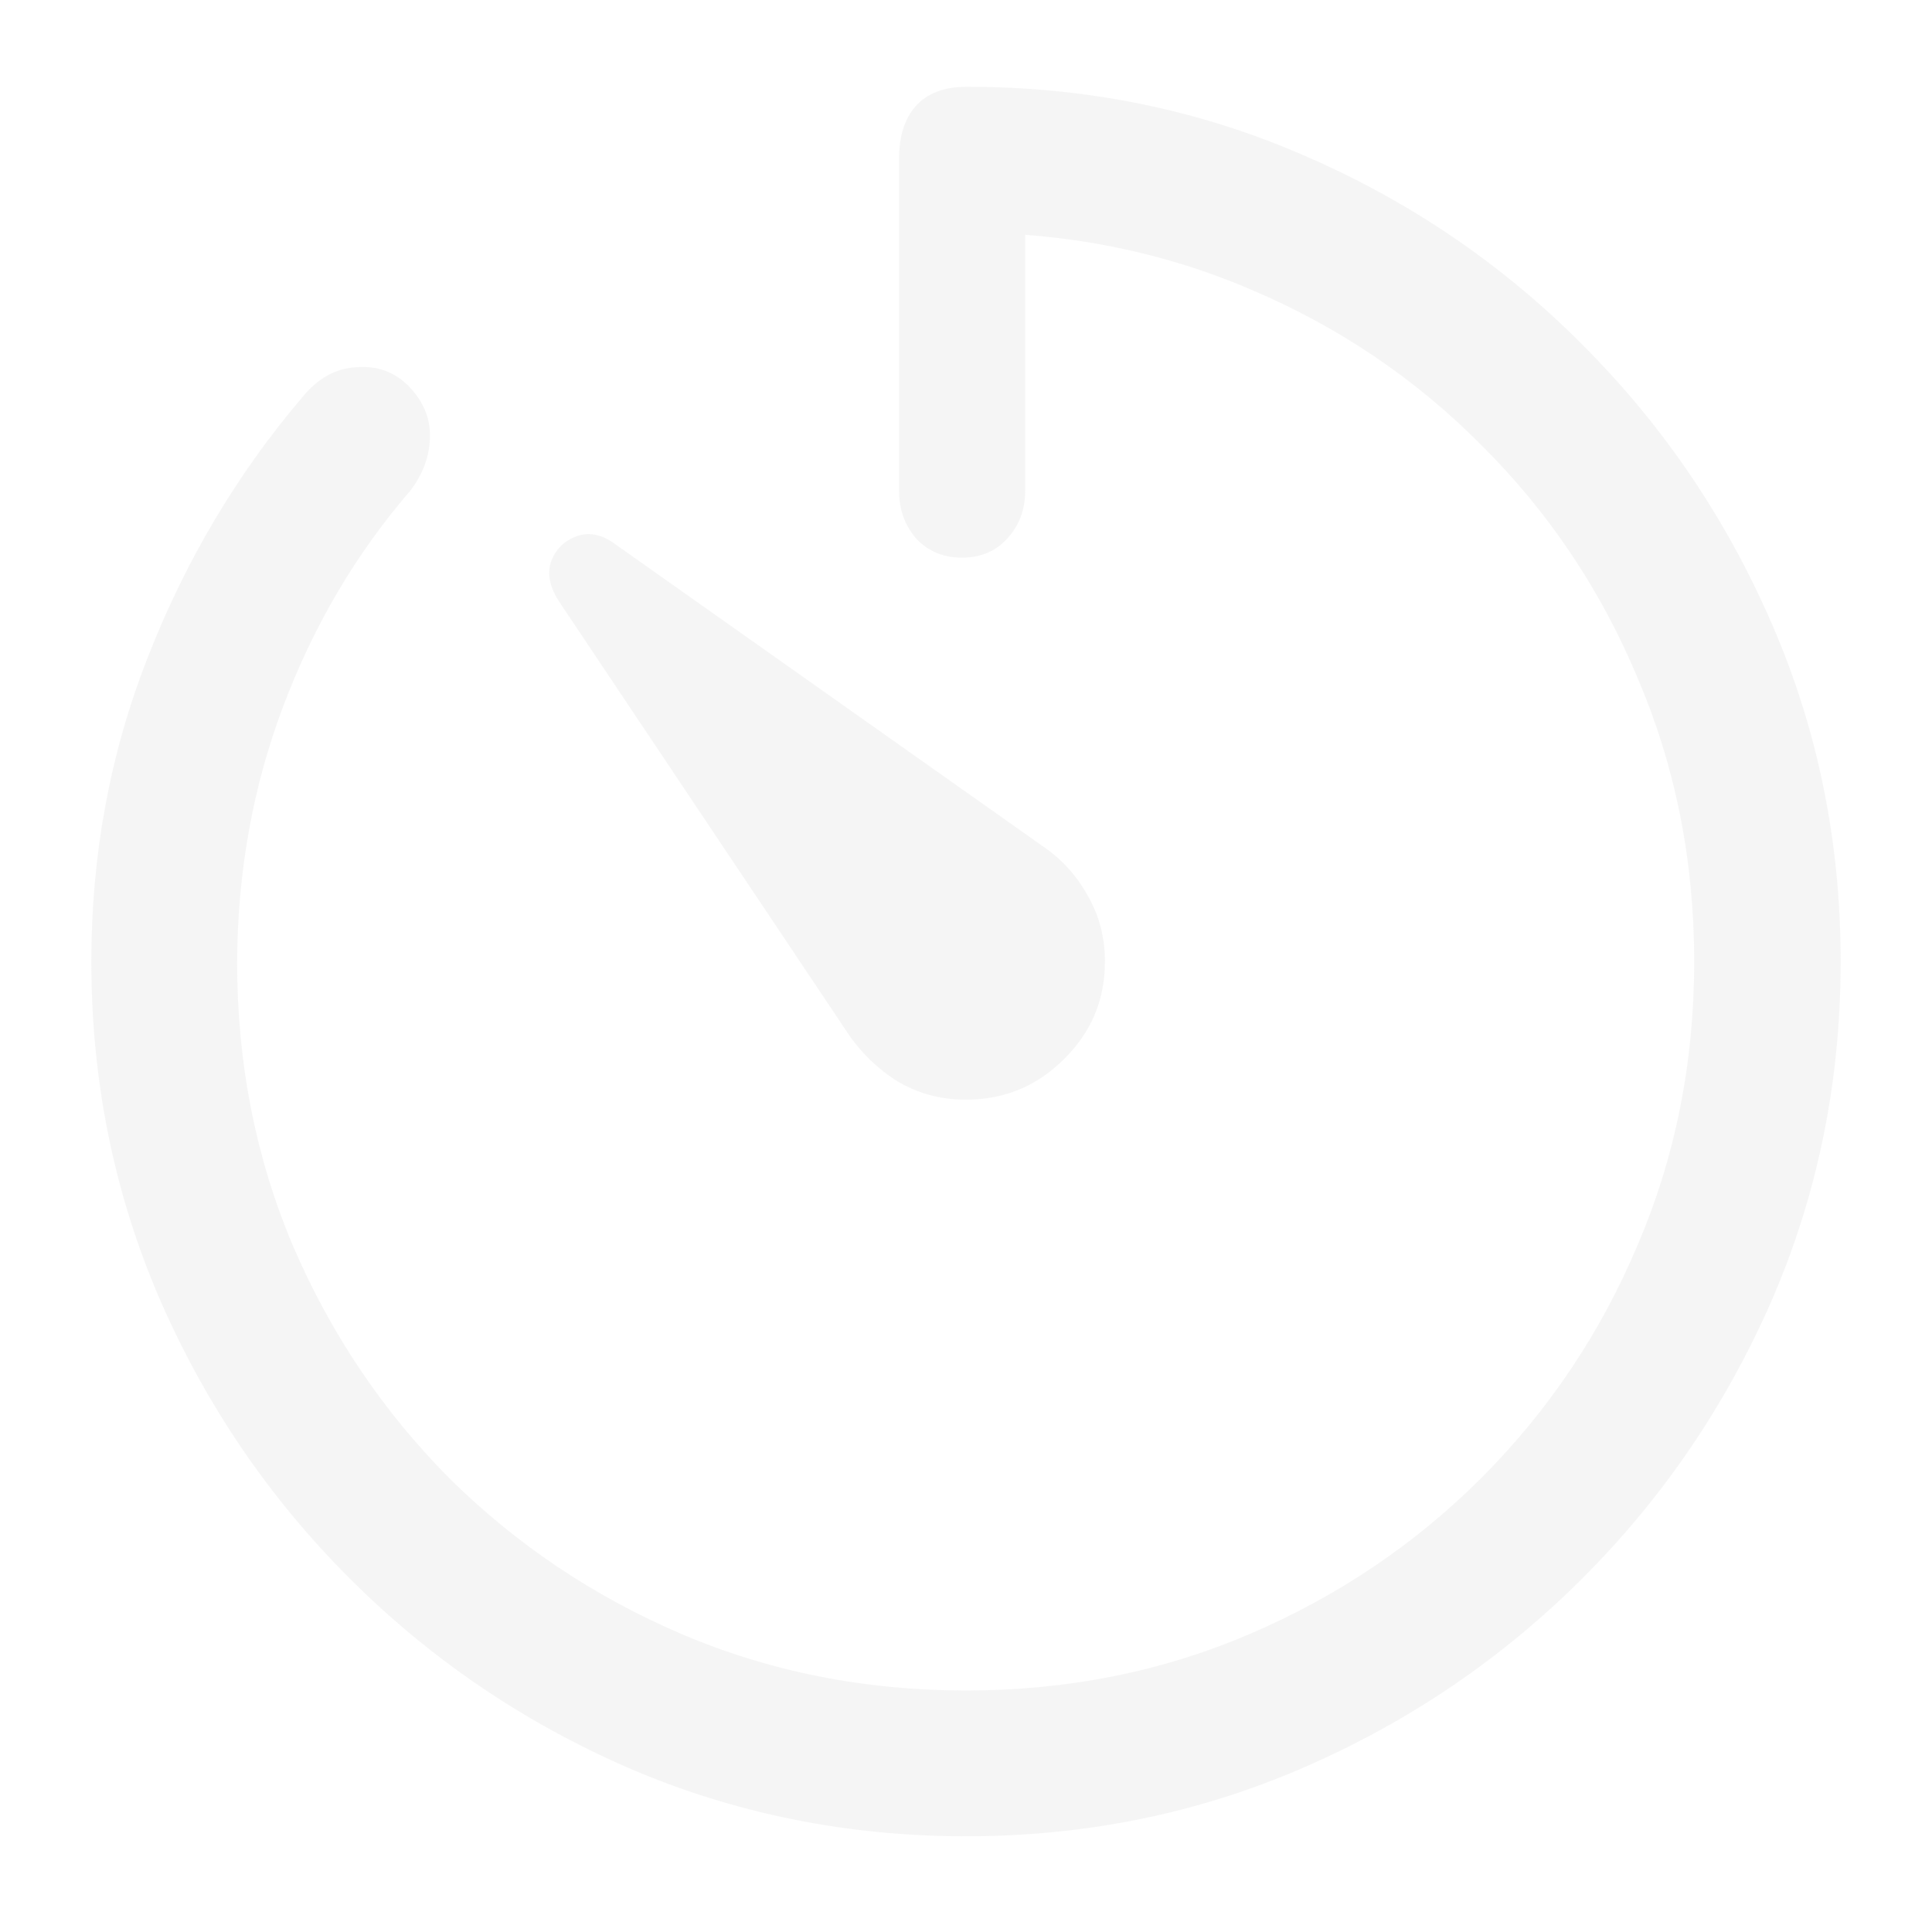
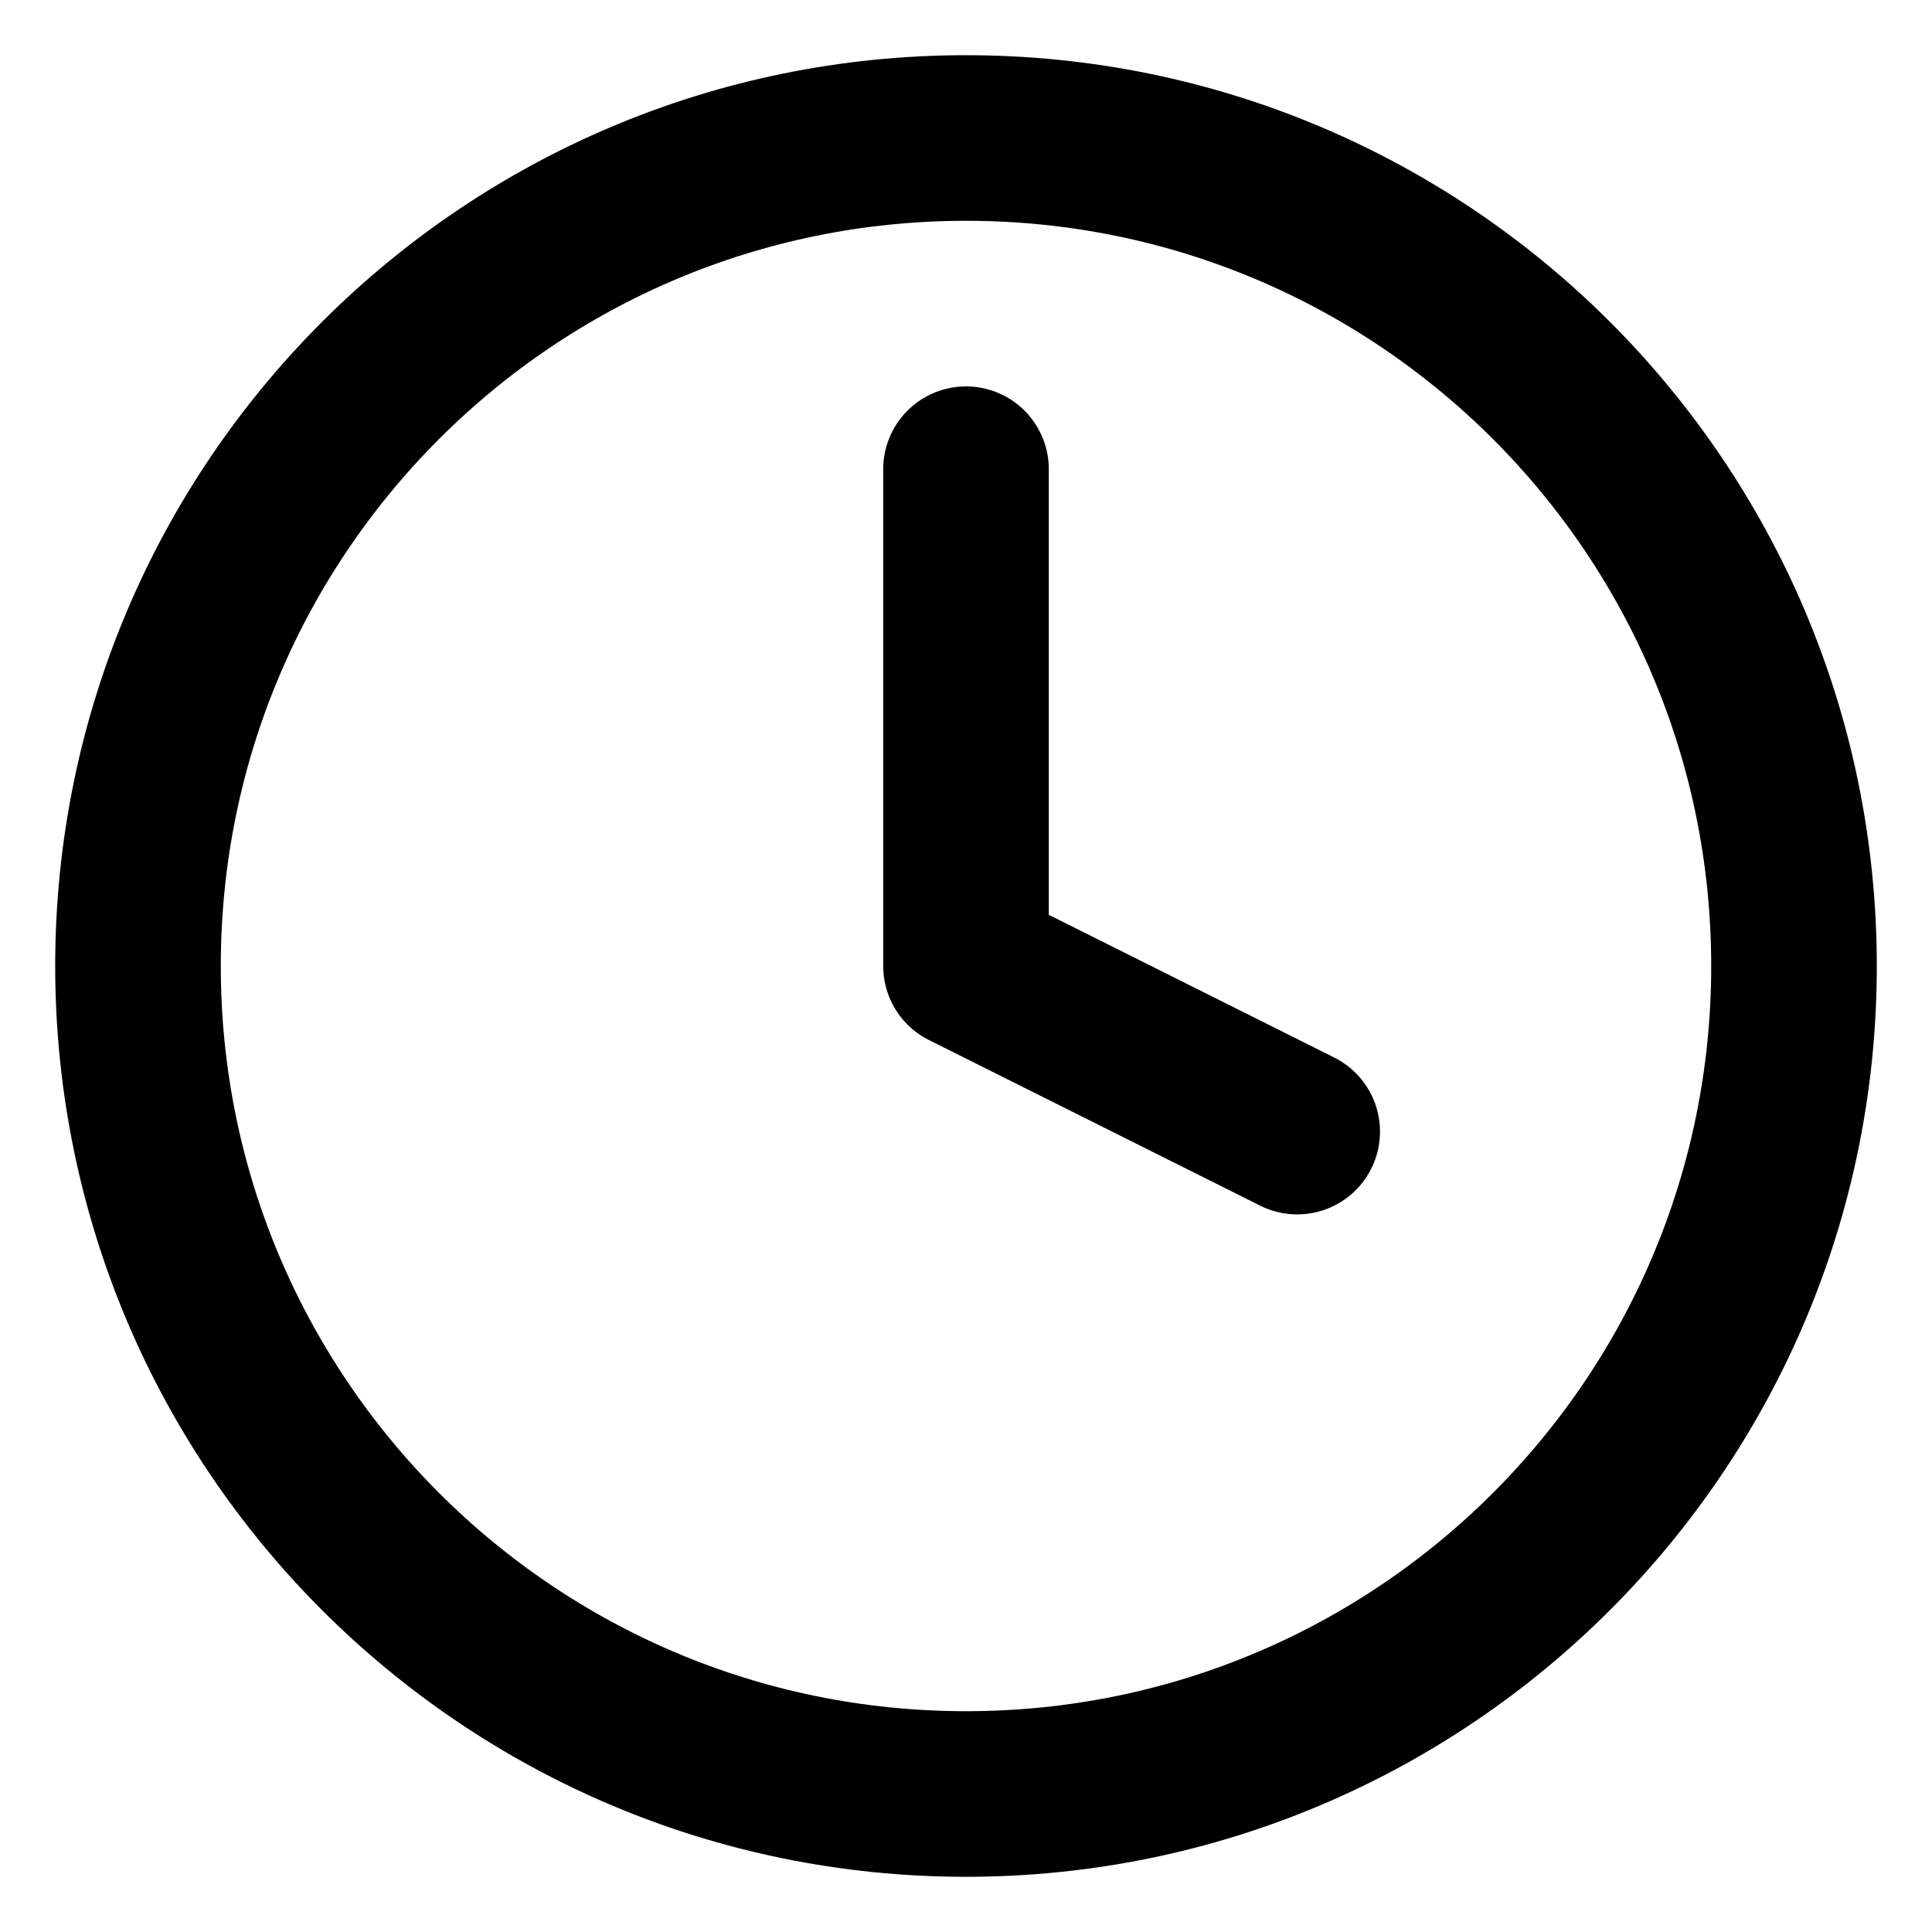
- <svg xmlns="http://www.w3.org/2000/svg" width="11" height="11" viewBox="0 0 11 11" fill="none">
-   <path d="M5.5 10.455C4.82 10.455 4.178 10.325 3.576 10.065C2.977 9.804 2.448 9.444 1.989 8.985C1.53 8.526 1.171 7.997 0.91 7.398C0.65 6.796 0.52 6.155 0.52 5.475C0.52 4.866 0.627 4.288 0.842 3.741C1.057 3.191 1.35 2.698 1.721 2.262C1.809 2.154 1.911 2.097 2.028 2.091C2.149 2.081 2.25 2.118 2.331 2.203C2.412 2.288 2.451 2.384 2.448 2.491C2.445 2.599 2.408 2.7 2.336 2.794C2.027 3.152 1.786 3.561 1.613 4.02C1.441 4.475 1.353 4.96 1.35 5.475C1.35 6.051 1.455 6.59 1.667 7.091C1.882 7.592 2.178 8.033 2.556 8.414C2.937 8.792 3.378 9.088 3.879 9.303C4.383 9.518 4.924 9.625 5.5 9.625C6.076 9.625 6.615 9.518 7.116 9.303C7.618 9.088 8.057 8.792 8.435 8.414C8.815 8.033 9.112 7.592 9.323 7.091C9.538 6.59 9.646 6.051 9.646 5.475C9.646 4.898 9.538 4.36 9.323 3.858C9.112 3.354 8.815 2.913 8.435 2.535C8.057 2.154 7.618 1.858 7.116 1.646C6.615 1.432 6.075 1.324 5.495 1.324L5.837 0.895V2.794C5.837 2.901 5.803 2.993 5.734 3.067C5.669 3.139 5.583 3.175 5.476 3.175C5.371 3.175 5.285 3.139 5.217 3.067C5.152 2.993 5.119 2.901 5.119 2.794V0.904C5.119 0.777 5.15 0.678 5.212 0.606C5.277 0.532 5.375 0.494 5.505 0.494C6.185 0.494 6.825 0.624 7.424 0.885C8.026 1.145 8.555 1.505 9.011 1.964C9.47 2.423 9.829 2.953 10.09 3.556C10.35 4.155 10.48 4.794 10.48 5.475C10.48 6.155 10.35 6.796 10.09 7.398C9.829 7.997 9.47 8.526 9.011 8.985C8.552 9.444 8.021 9.804 7.419 10.065C6.82 10.325 6.18 10.455 5.5 10.455ZM5.5 6.261C5.354 6.261 5.222 6.225 5.104 6.153C4.987 6.078 4.89 5.981 4.812 5.86L3.186 3.429C3.13 3.344 3.114 3.268 3.137 3.199C3.163 3.128 3.212 3.079 3.283 3.053C3.355 3.027 3.43 3.043 3.508 3.102L5.954 4.83C6.055 4.902 6.136 4.994 6.198 5.108C6.26 5.219 6.291 5.341 6.291 5.475C6.291 5.693 6.213 5.878 6.057 6.031C5.904 6.184 5.718 6.261 5.5 6.261Z" fill="#ECECEC" fill-opacity="0.5" />
+ <svg xmlns="http://www.w3.org/2000/svg" width="14" height="14" viewBox="0 0 14 14" fill="none">
+   <path d="M7 3.4V7L9.4 8.2M13 7C13 10.314 10.314 13 7 13C3.686 13 1 10.314 1 7C1 3.686 3.686 1 7 1C10.314 1 13 3.686 13 7Z" stroke="currentColor" stroke-width="1.2" stroke-linecap="round" stroke-linejoin="round" />
</svg>
